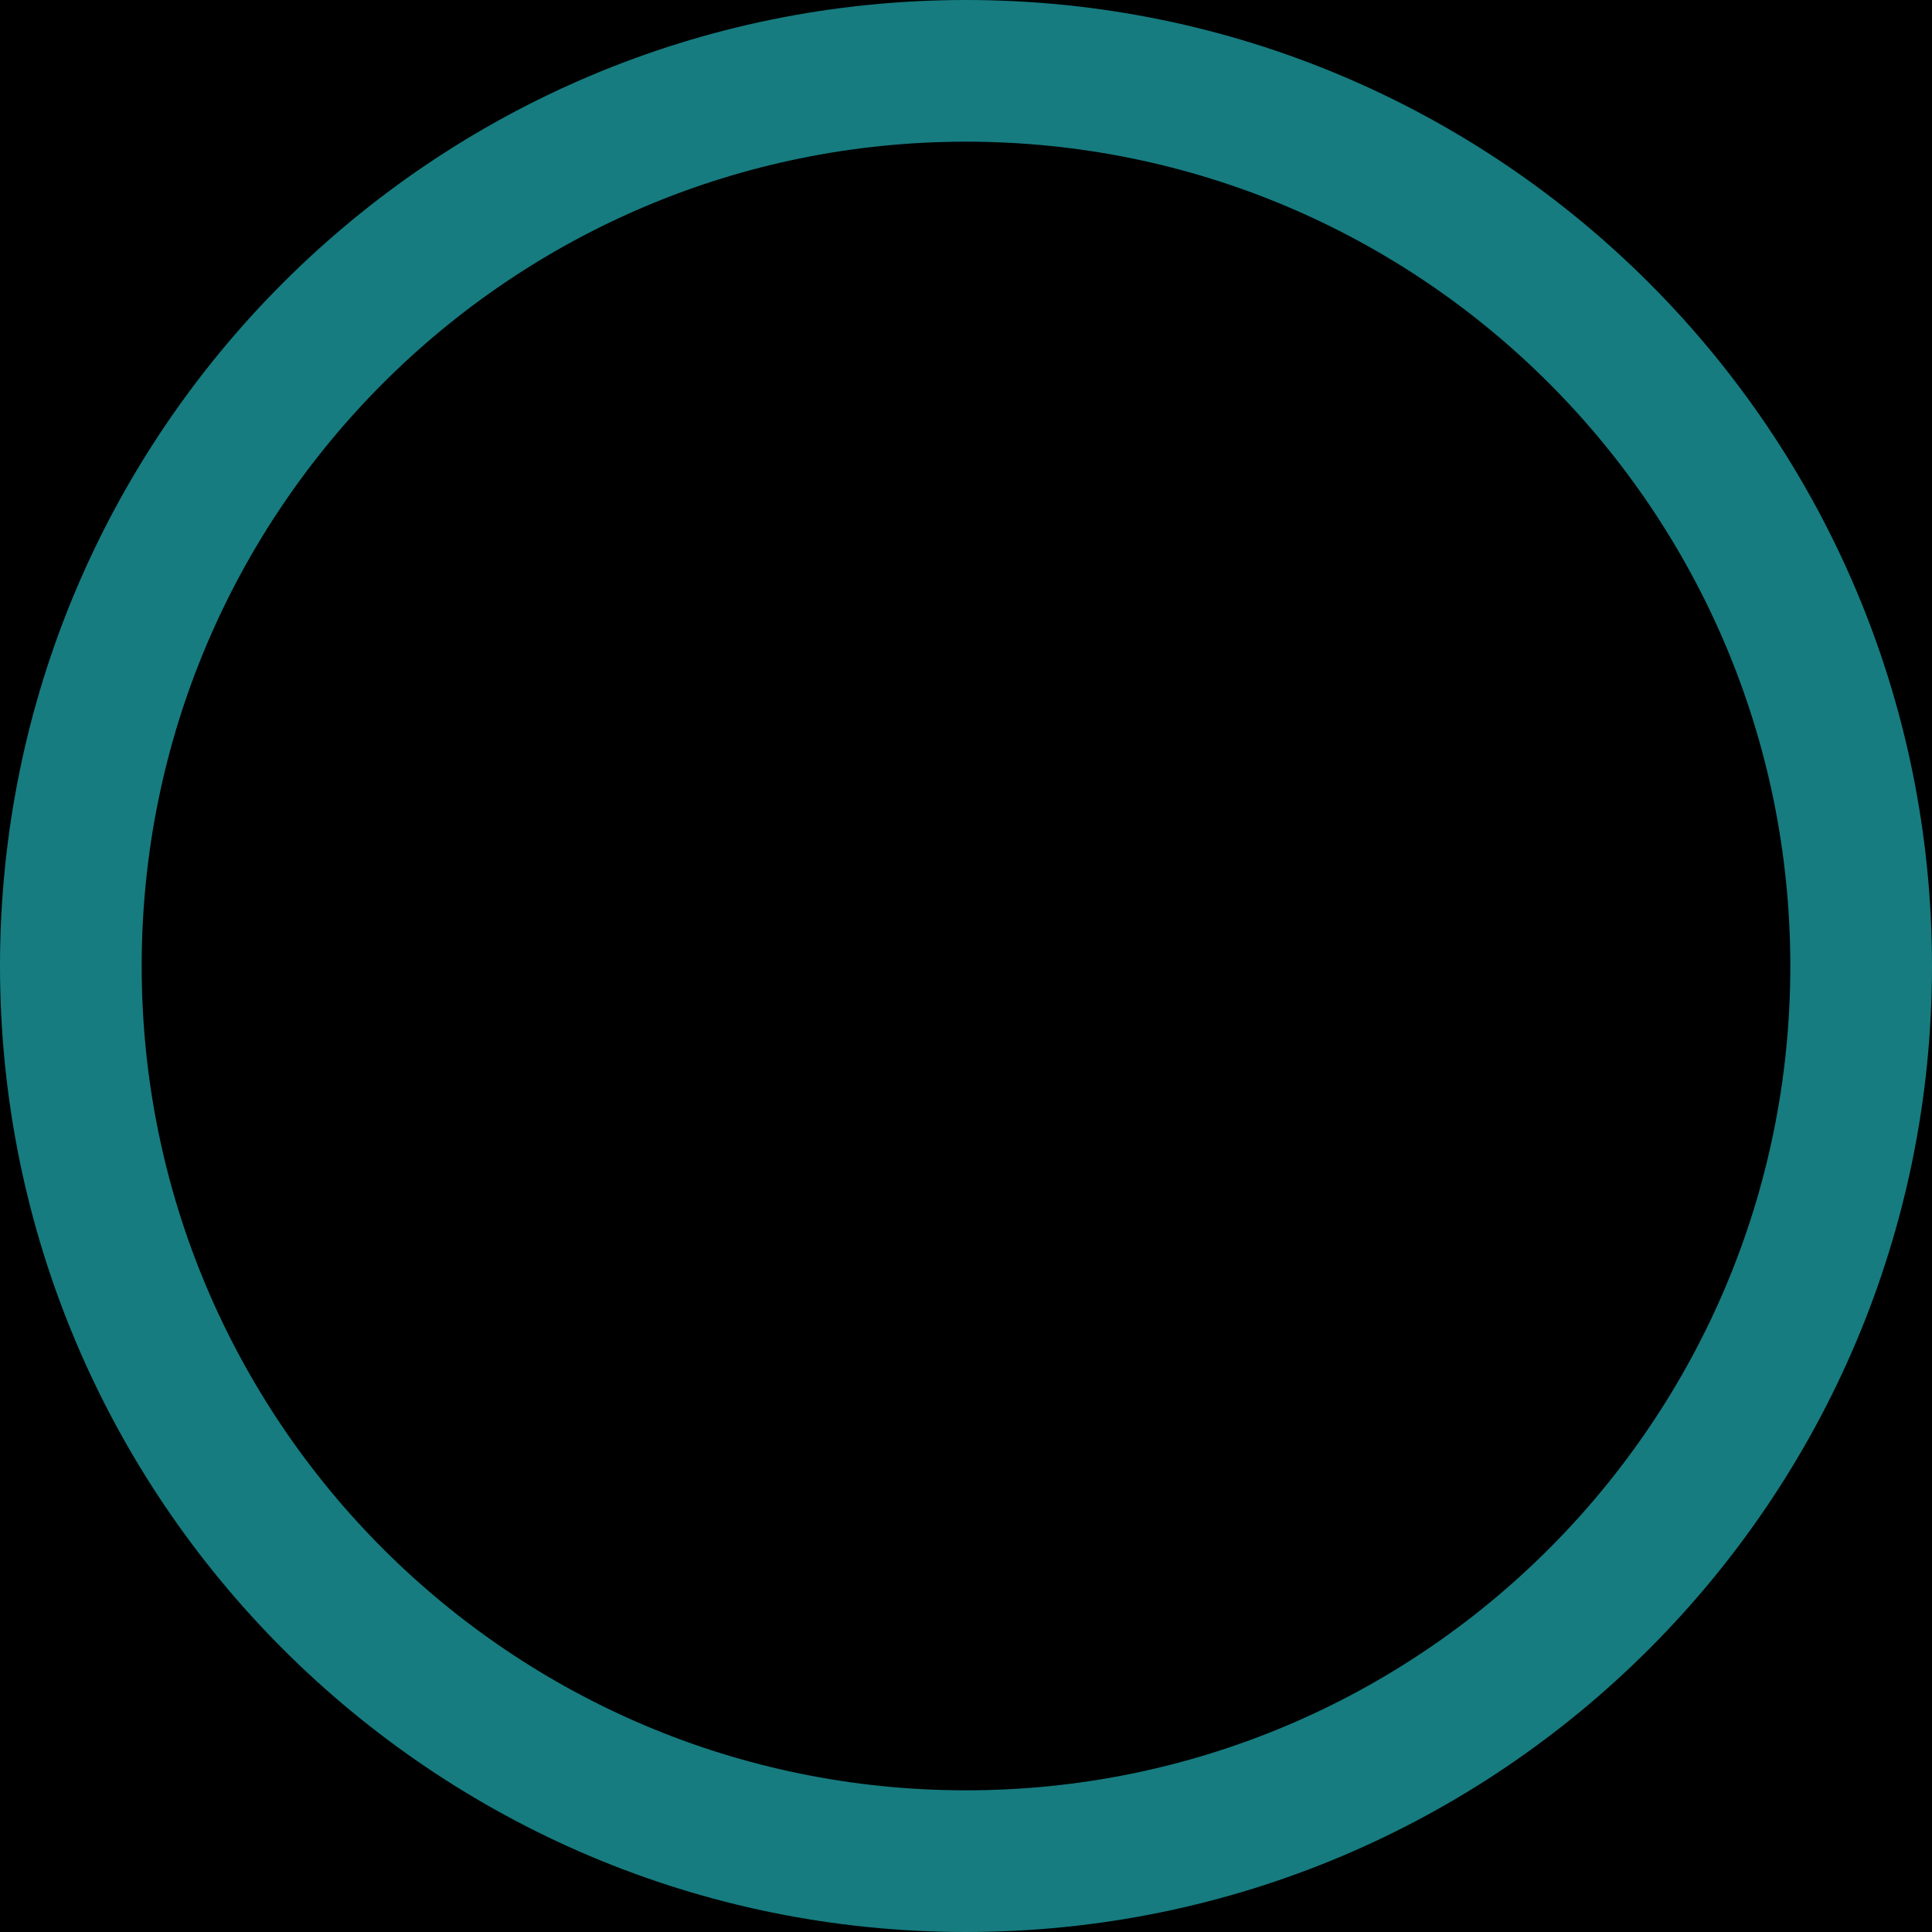
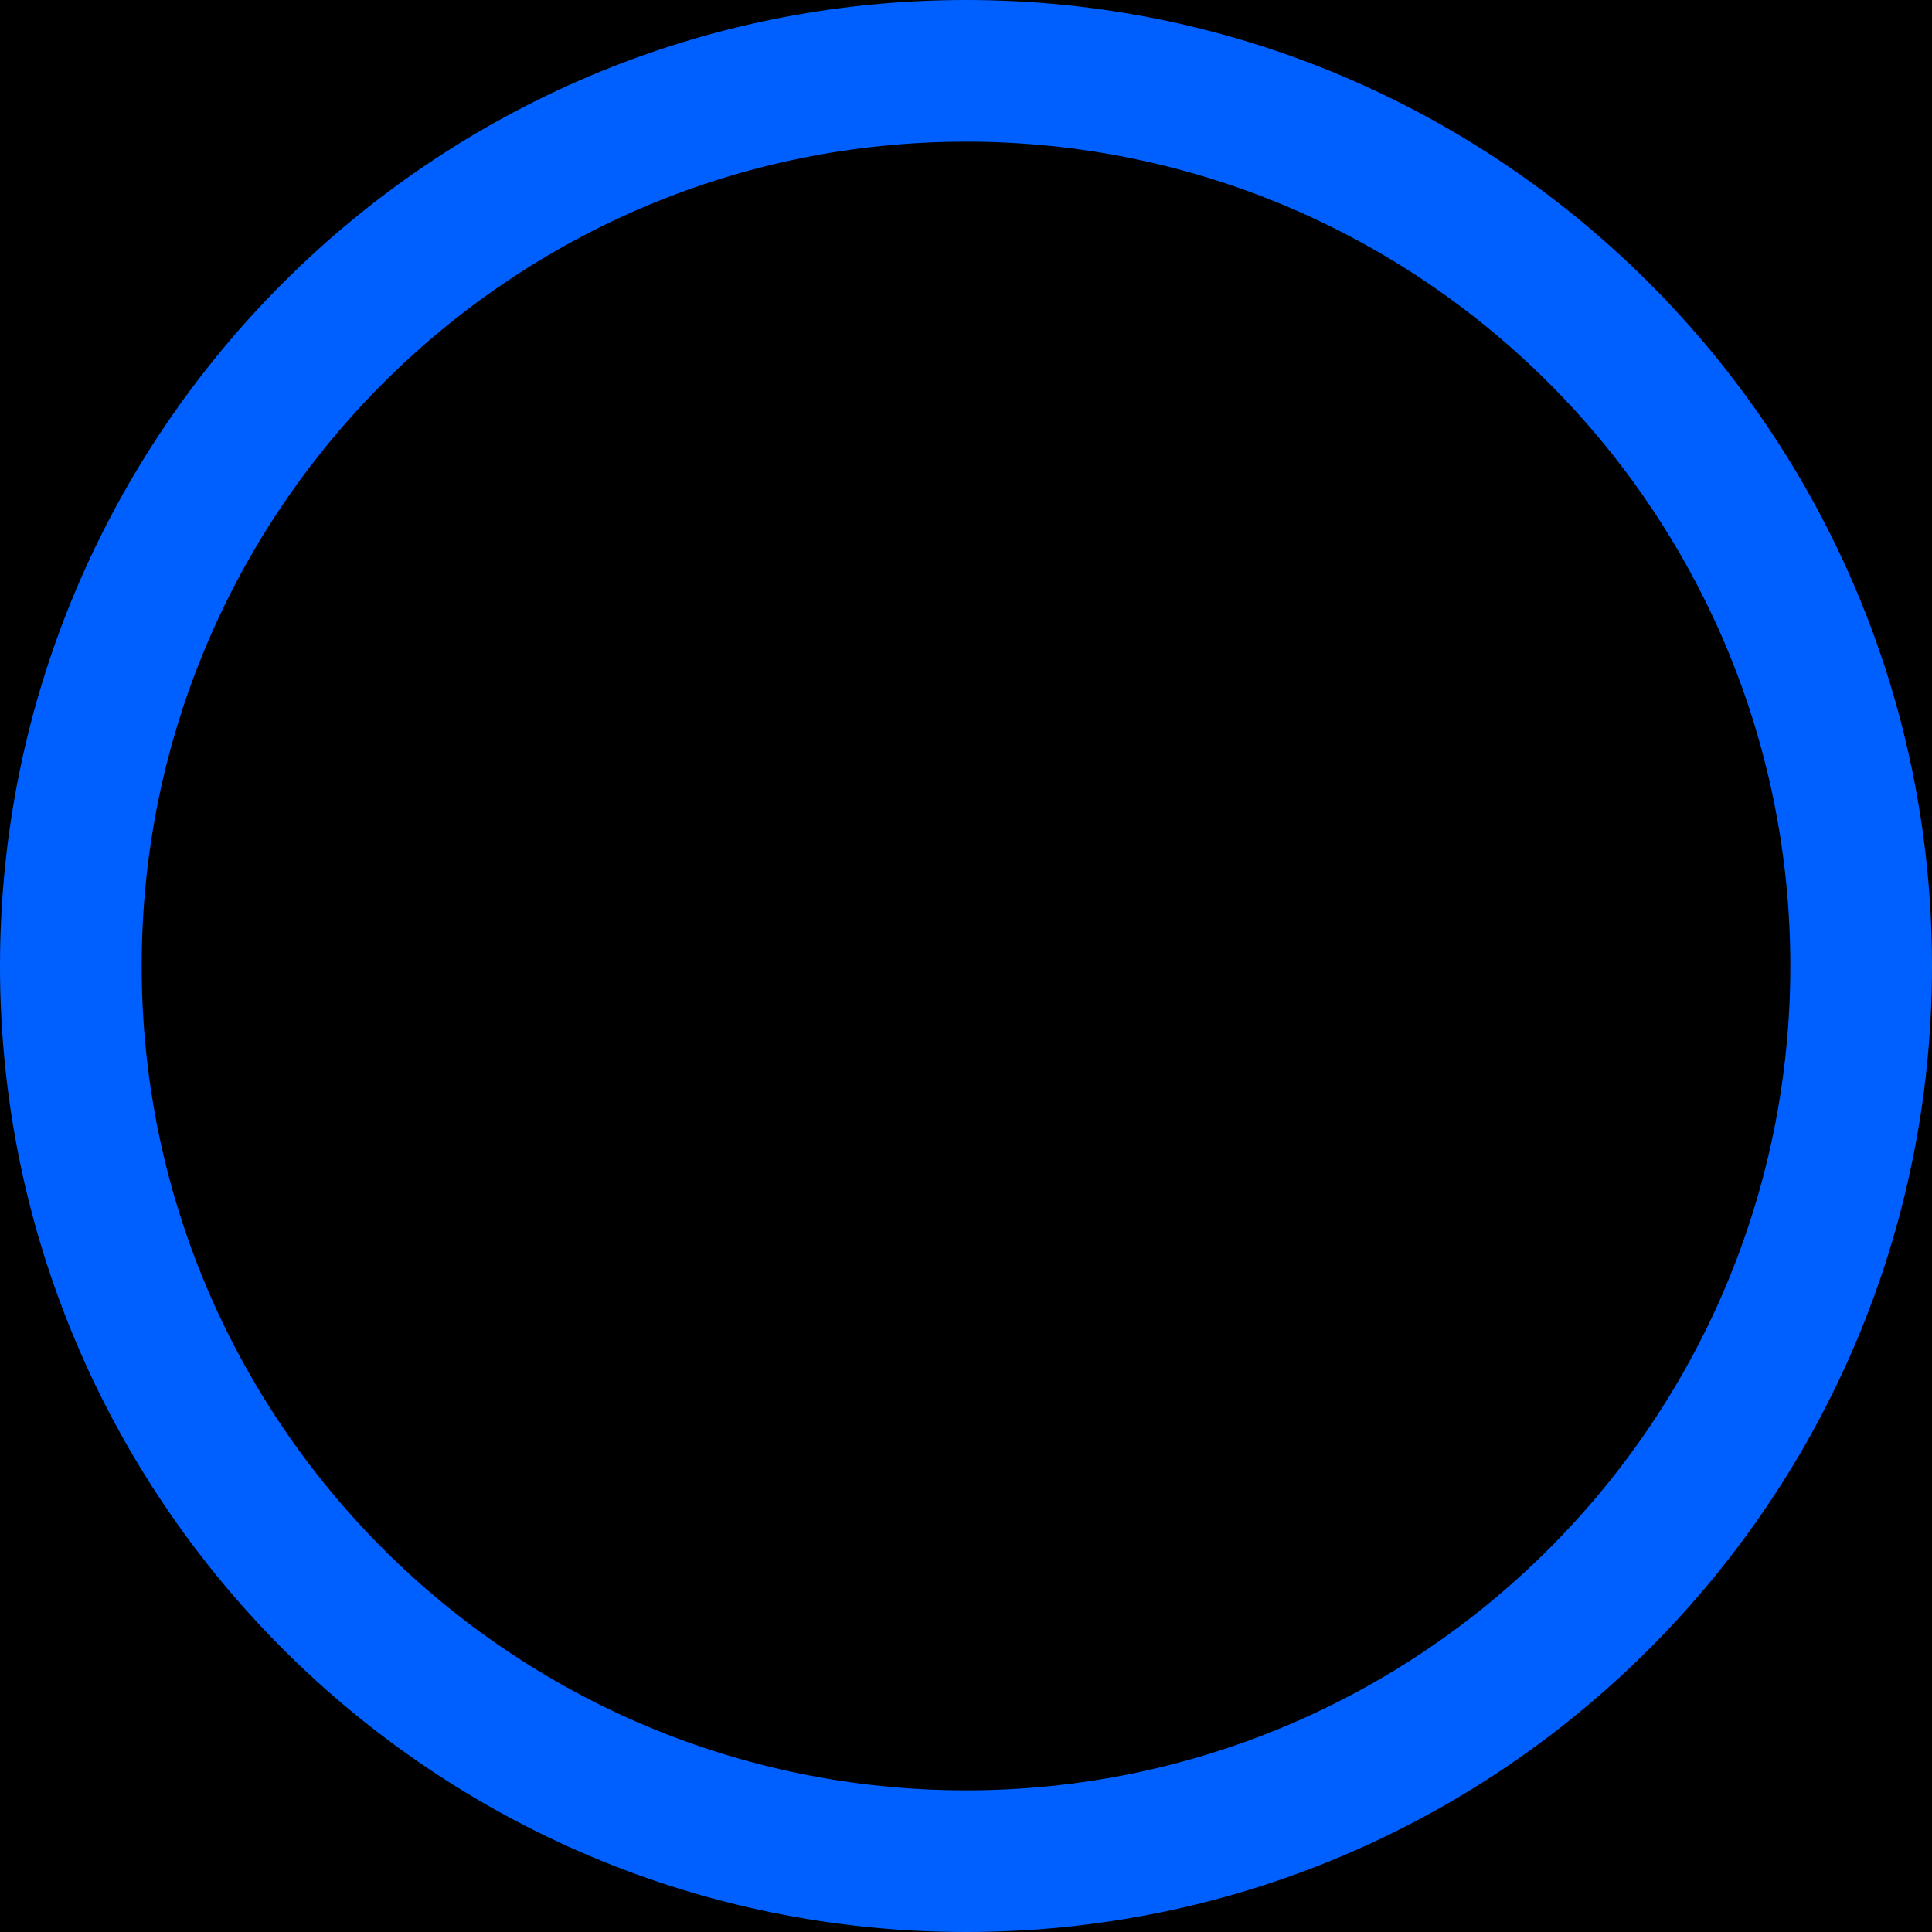
<svg xmlns="http://www.w3.org/2000/svg" width="300" height="300" viewBox="0 0 300 300" fill="none">
  <rect width="300" height="300" fill="black" />
-   <circle cx="150" cy="150" r="150" fill="#167c80" />
+   <circle cx="150" cy="150" r="150" fill="#0060ff" />
  <circle cx="150" cy="150" r="128" fill="black" />
</svg>
